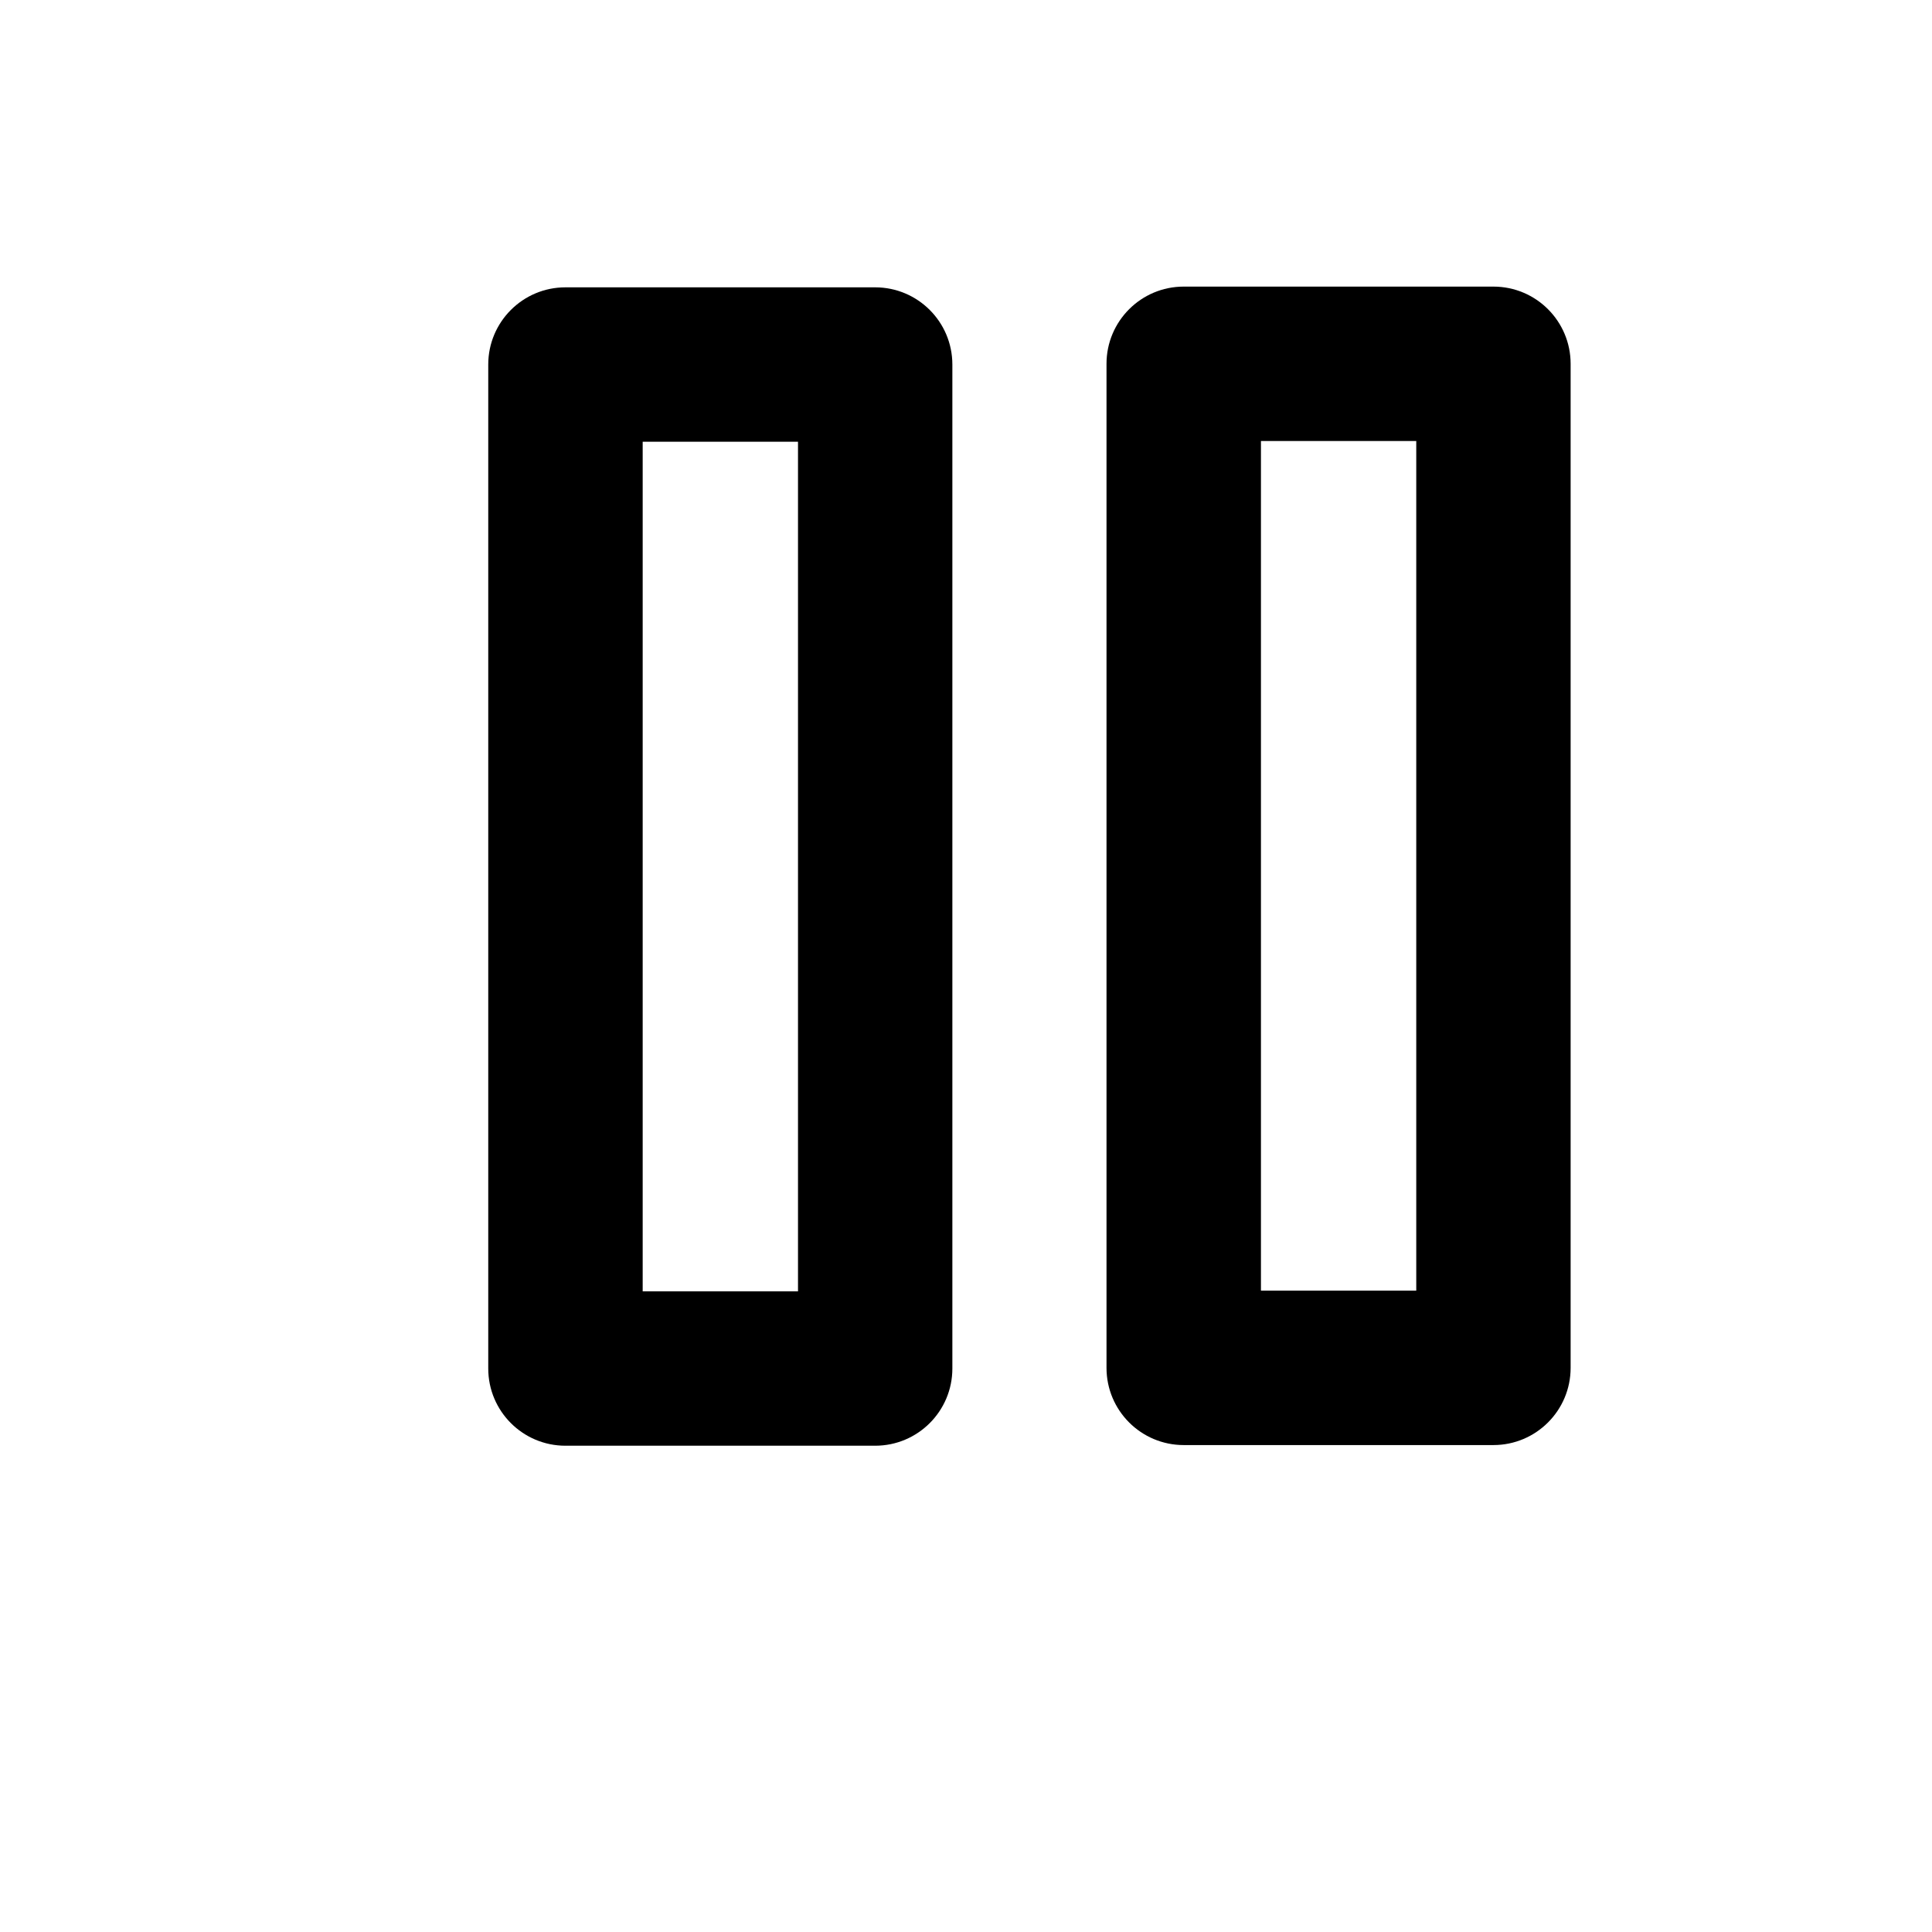
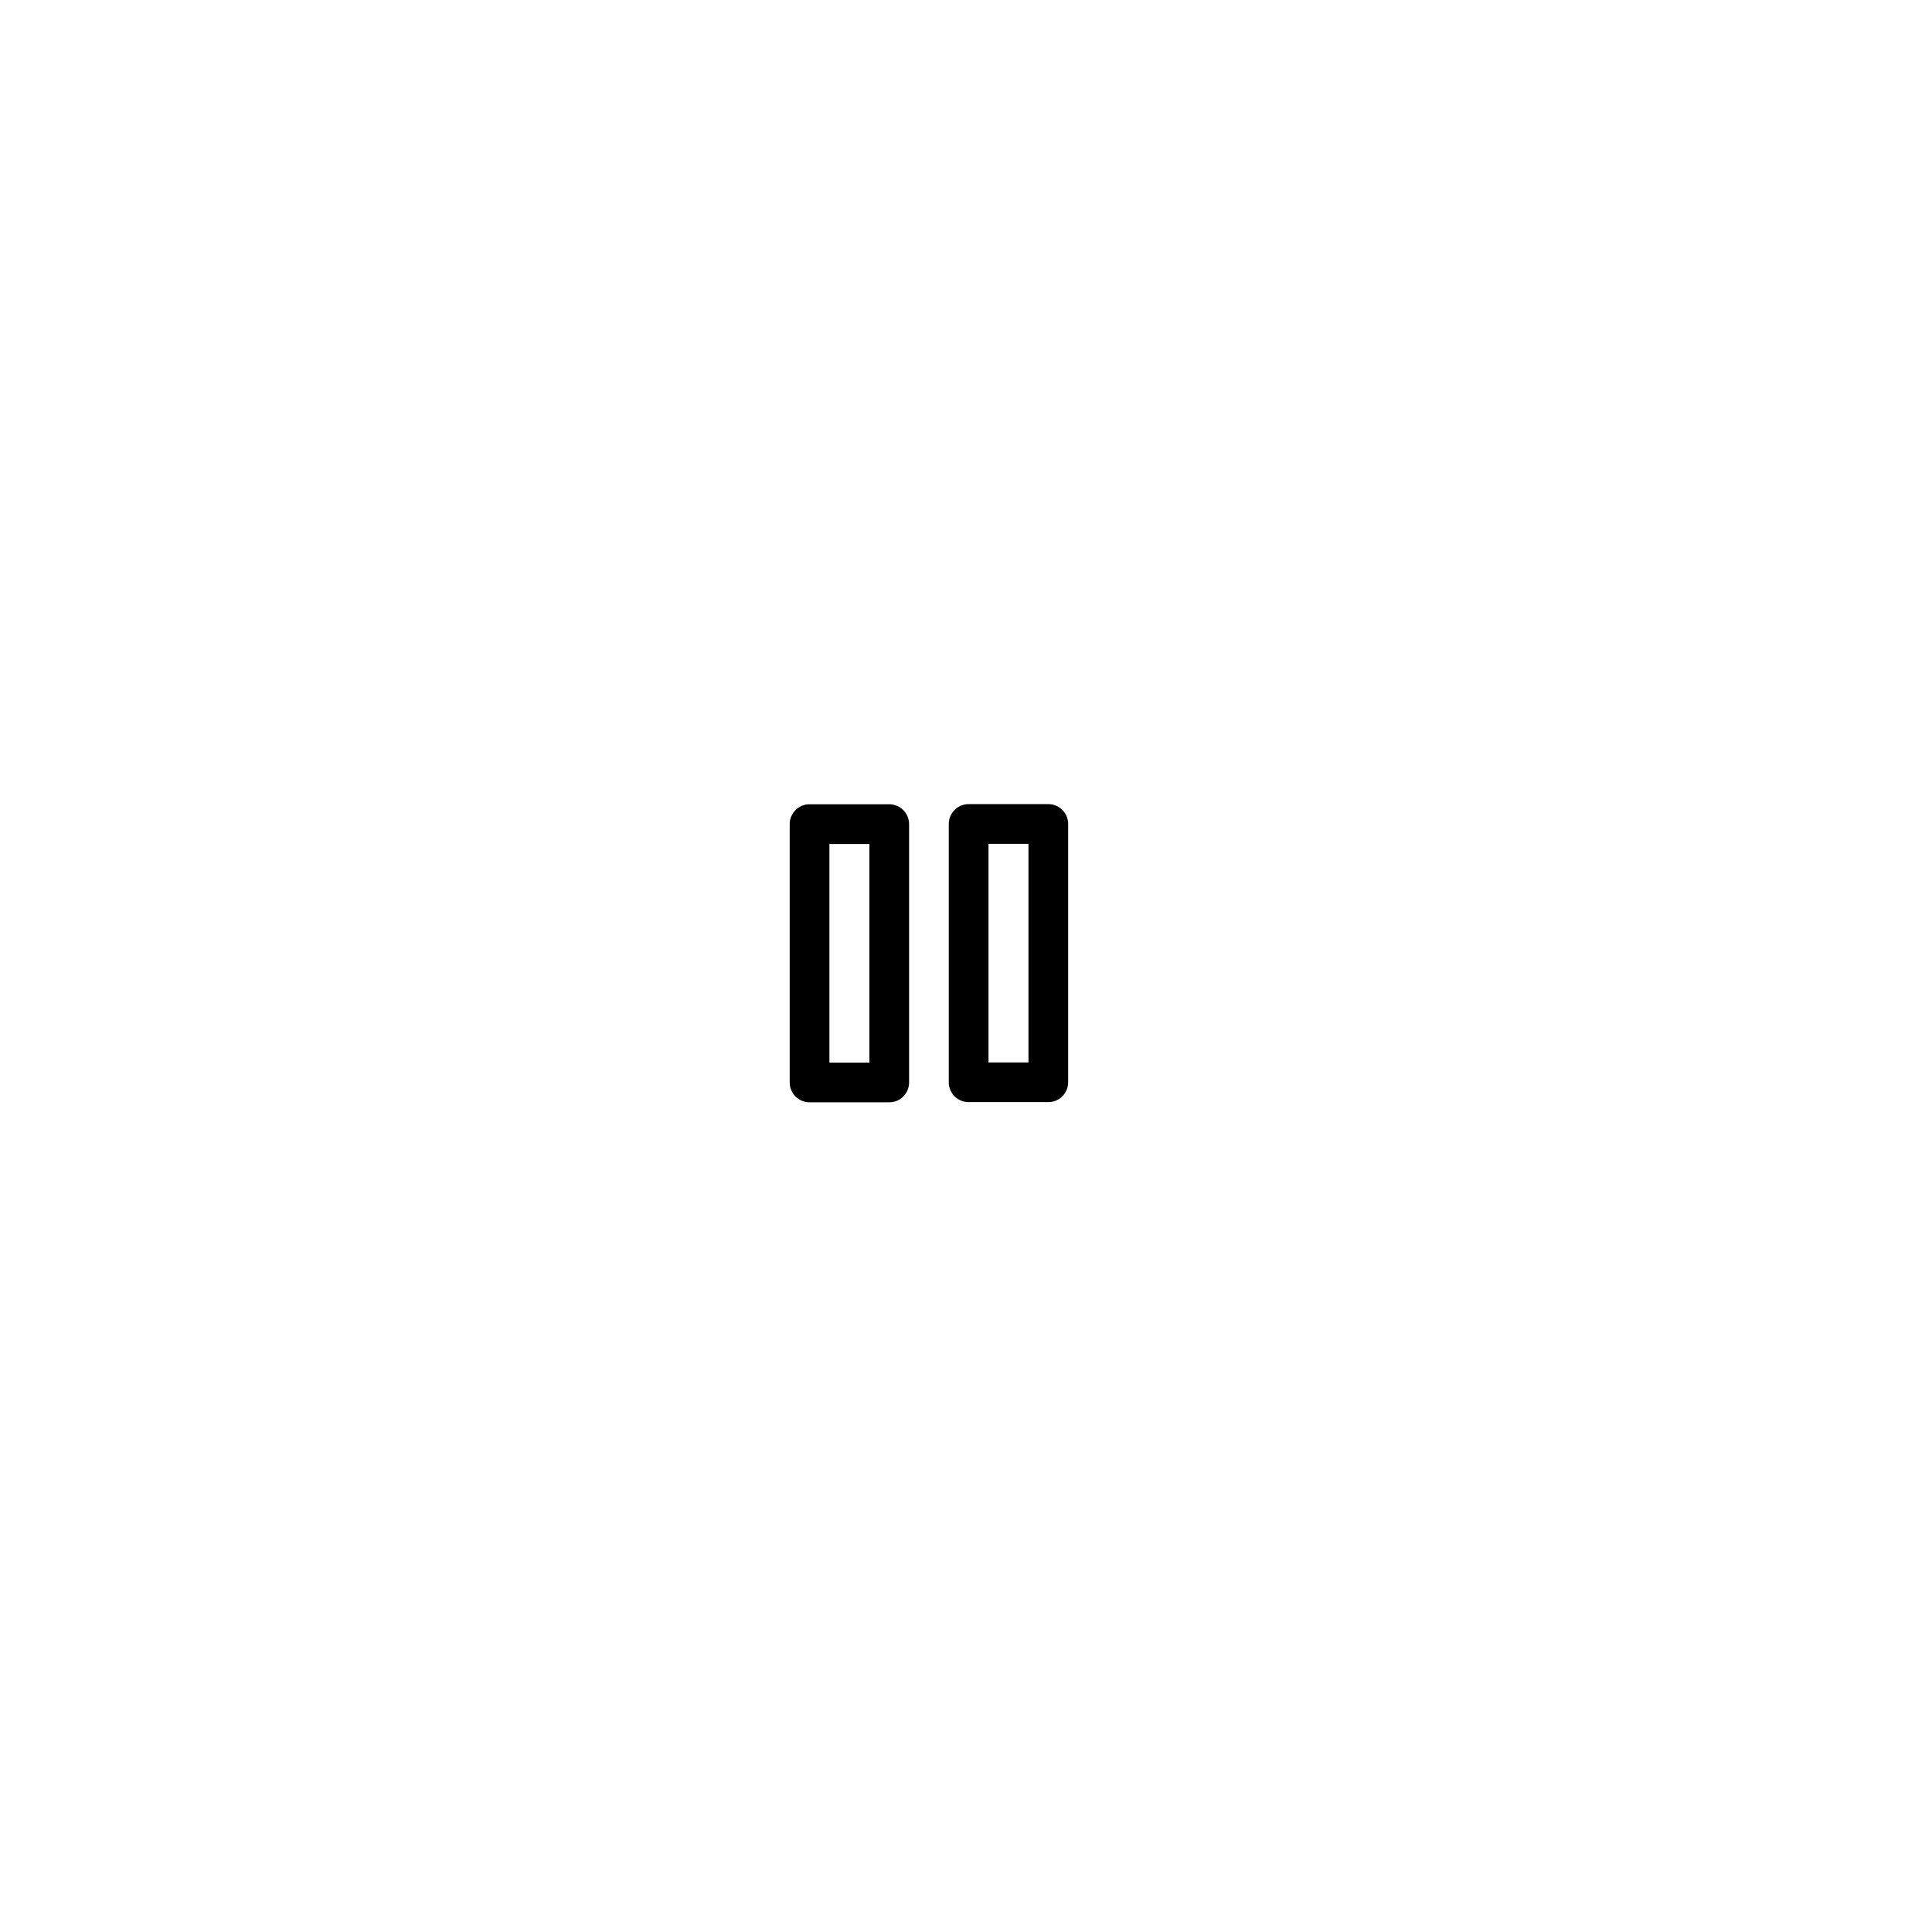
- <svg xmlns="http://www.w3.org/2000/svg" width="200" height="200" version="1.1" viewBox="0 0 52.917 52.917">
-   <g transform="translate(0 -244.08)">
-     <g shape-rendering="auto">
-       <path d="m15.488 251.95a2.115 2.115 0 0 0 -2.115 2.113v27.5a2.115 2.115 0 0 0 2.115 2.115h8.484a2.115 2.115 0 0 0 2.113 -2.115v-27.5a2.115 2.115 0 0 0 -2.113 -2.113zm2.115 4.229h4.254v23.271h-4.254z" color="#000000" color-rendering="auto" dominant-baseline="auto" image-rendering="auto" solid-color="#000000" style="font-feature-settings:normal;font-variant-alternates:normal;font-variant-caps:normal;font-variant-ligatures:normal;font-variant-numeric:normal;font-variant-position:normal;isolation:auto;mix-blend-mode:normal;paint-order:markers stroke fill;shape-padding:0;text-decoration-color:#000000;text-decoration-line:none;text-decoration-style:solid;text-indent:0;text-orientation:mixed;text-transform:none;white-space:normal" />
-       <path d="m32.422 251.93a2.115 2.115 0 0 0 -2.115 2.115v27.5a2.115 2.115 0 0 0 2.115 2.115h8.484a2.115 2.115 0 0 0 2.113 -2.115v-27.5a2.115 2.115 0 0 0 -2.113 -2.115zm2.115 4.229h4.254v23.271h-4.254z" color="#000000" color-rendering="auto" dominant-baseline="auto" image-rendering="auto" solid-color="#000000" style="font-feature-settings:normal;font-variant-alternates:normal;font-variant-caps:normal;font-variant-ligatures:normal;font-variant-numeric:normal;font-variant-position:normal;isolation:auto;mix-blend-mode:normal;paint-order:markers stroke fill;shape-padding:0;text-decoration-color:#000000;text-decoration-line:none;text-decoration-style:solid;text-indent:0;text-orientation:mixed;text-transform:none;white-space:normal" />
+ <svg xmlns="http://www.w3.org/2000/svg" width="200" height="200" version="1.1" viewBox="0 0 52.917 52.917" id="svg10">
+   <defs id="defs14" />
+   <g transform="translate(0 -244.08)" id="g8">
+     <g shape-rendering="auto" id="g6">
+       <path style="opacity:1;fill:#000000;fill-opacity:1;stroke:none;stroke-width:21.156;stroke-linecap:round;stroke-linejoin:round;stroke-miterlimit:4;stroke-dasharray:none;stroke-opacity:1;paint-order:markers stroke fill" d="M 100.271 83.242 A 2.057 2.057 0 0 0 98.217 85.297 L 98.217 112.039 A 2.057 2.057 0 0 0 100.271 114.094 L 108.521 114.094 A 2.057 2.057 0 0 0 110.576 112.039 L 110.576 85.297 A 2.057 2.057 0 0 0 108.521 83.242 L 100.271 83.242 z M 83.805 83.258 A 2.057 2.057 0 0 0 81.75 85.314 L 81.75 112.055 A 2.057 2.057 0 0 0 83.805 114.113 L 92.055 114.113 A 2.057 2.057 0 0 0 94.109 112.055 L 94.109 85.314 A 2.057 2.057 0 0 0 92.055 83.258 L 83.805 83.258 z M 102.33 87.354 L 106.467 87.354 L 106.467 109.984 L 102.33 109.984 L 102.33 87.354 z M 85.863 87.373 L 90 87.373 L 90 110 L 85.863 110 L 85.863 87.373 z " transform="matrix(0.2645833,0,0,0.2645833,0,244.08)" id="rect4585" />
    </g>
  </g>
</svg>
